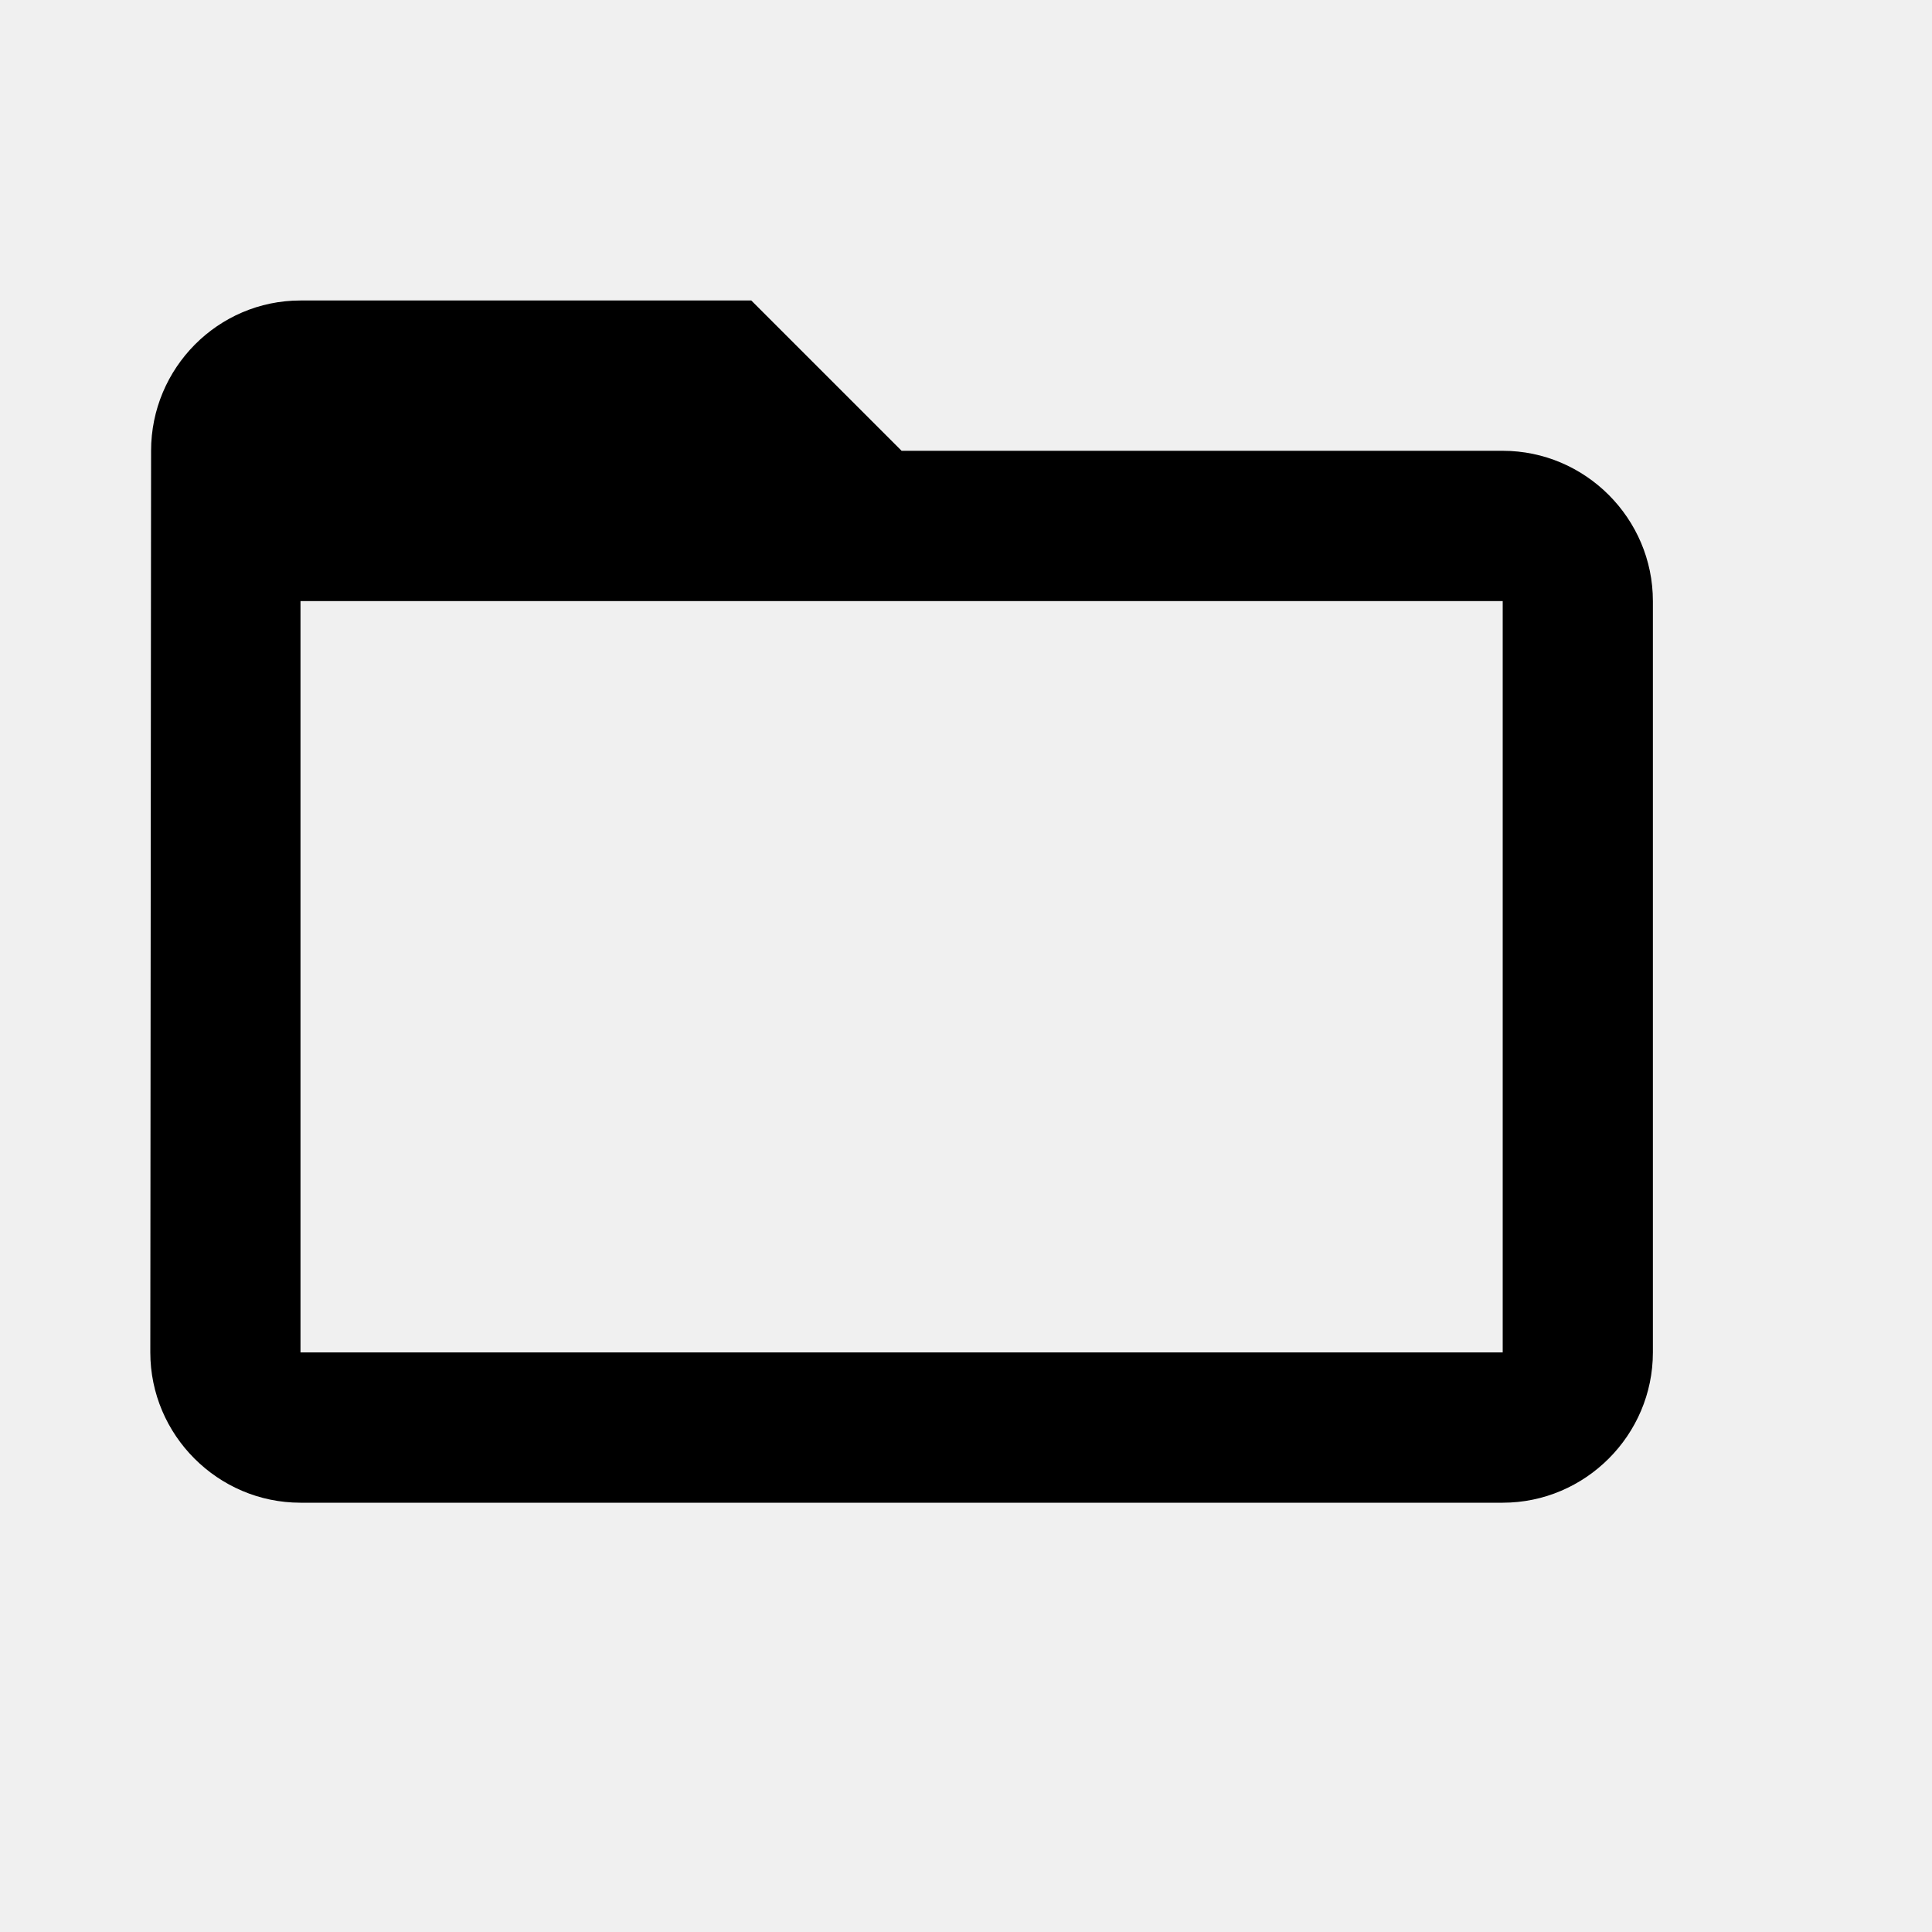
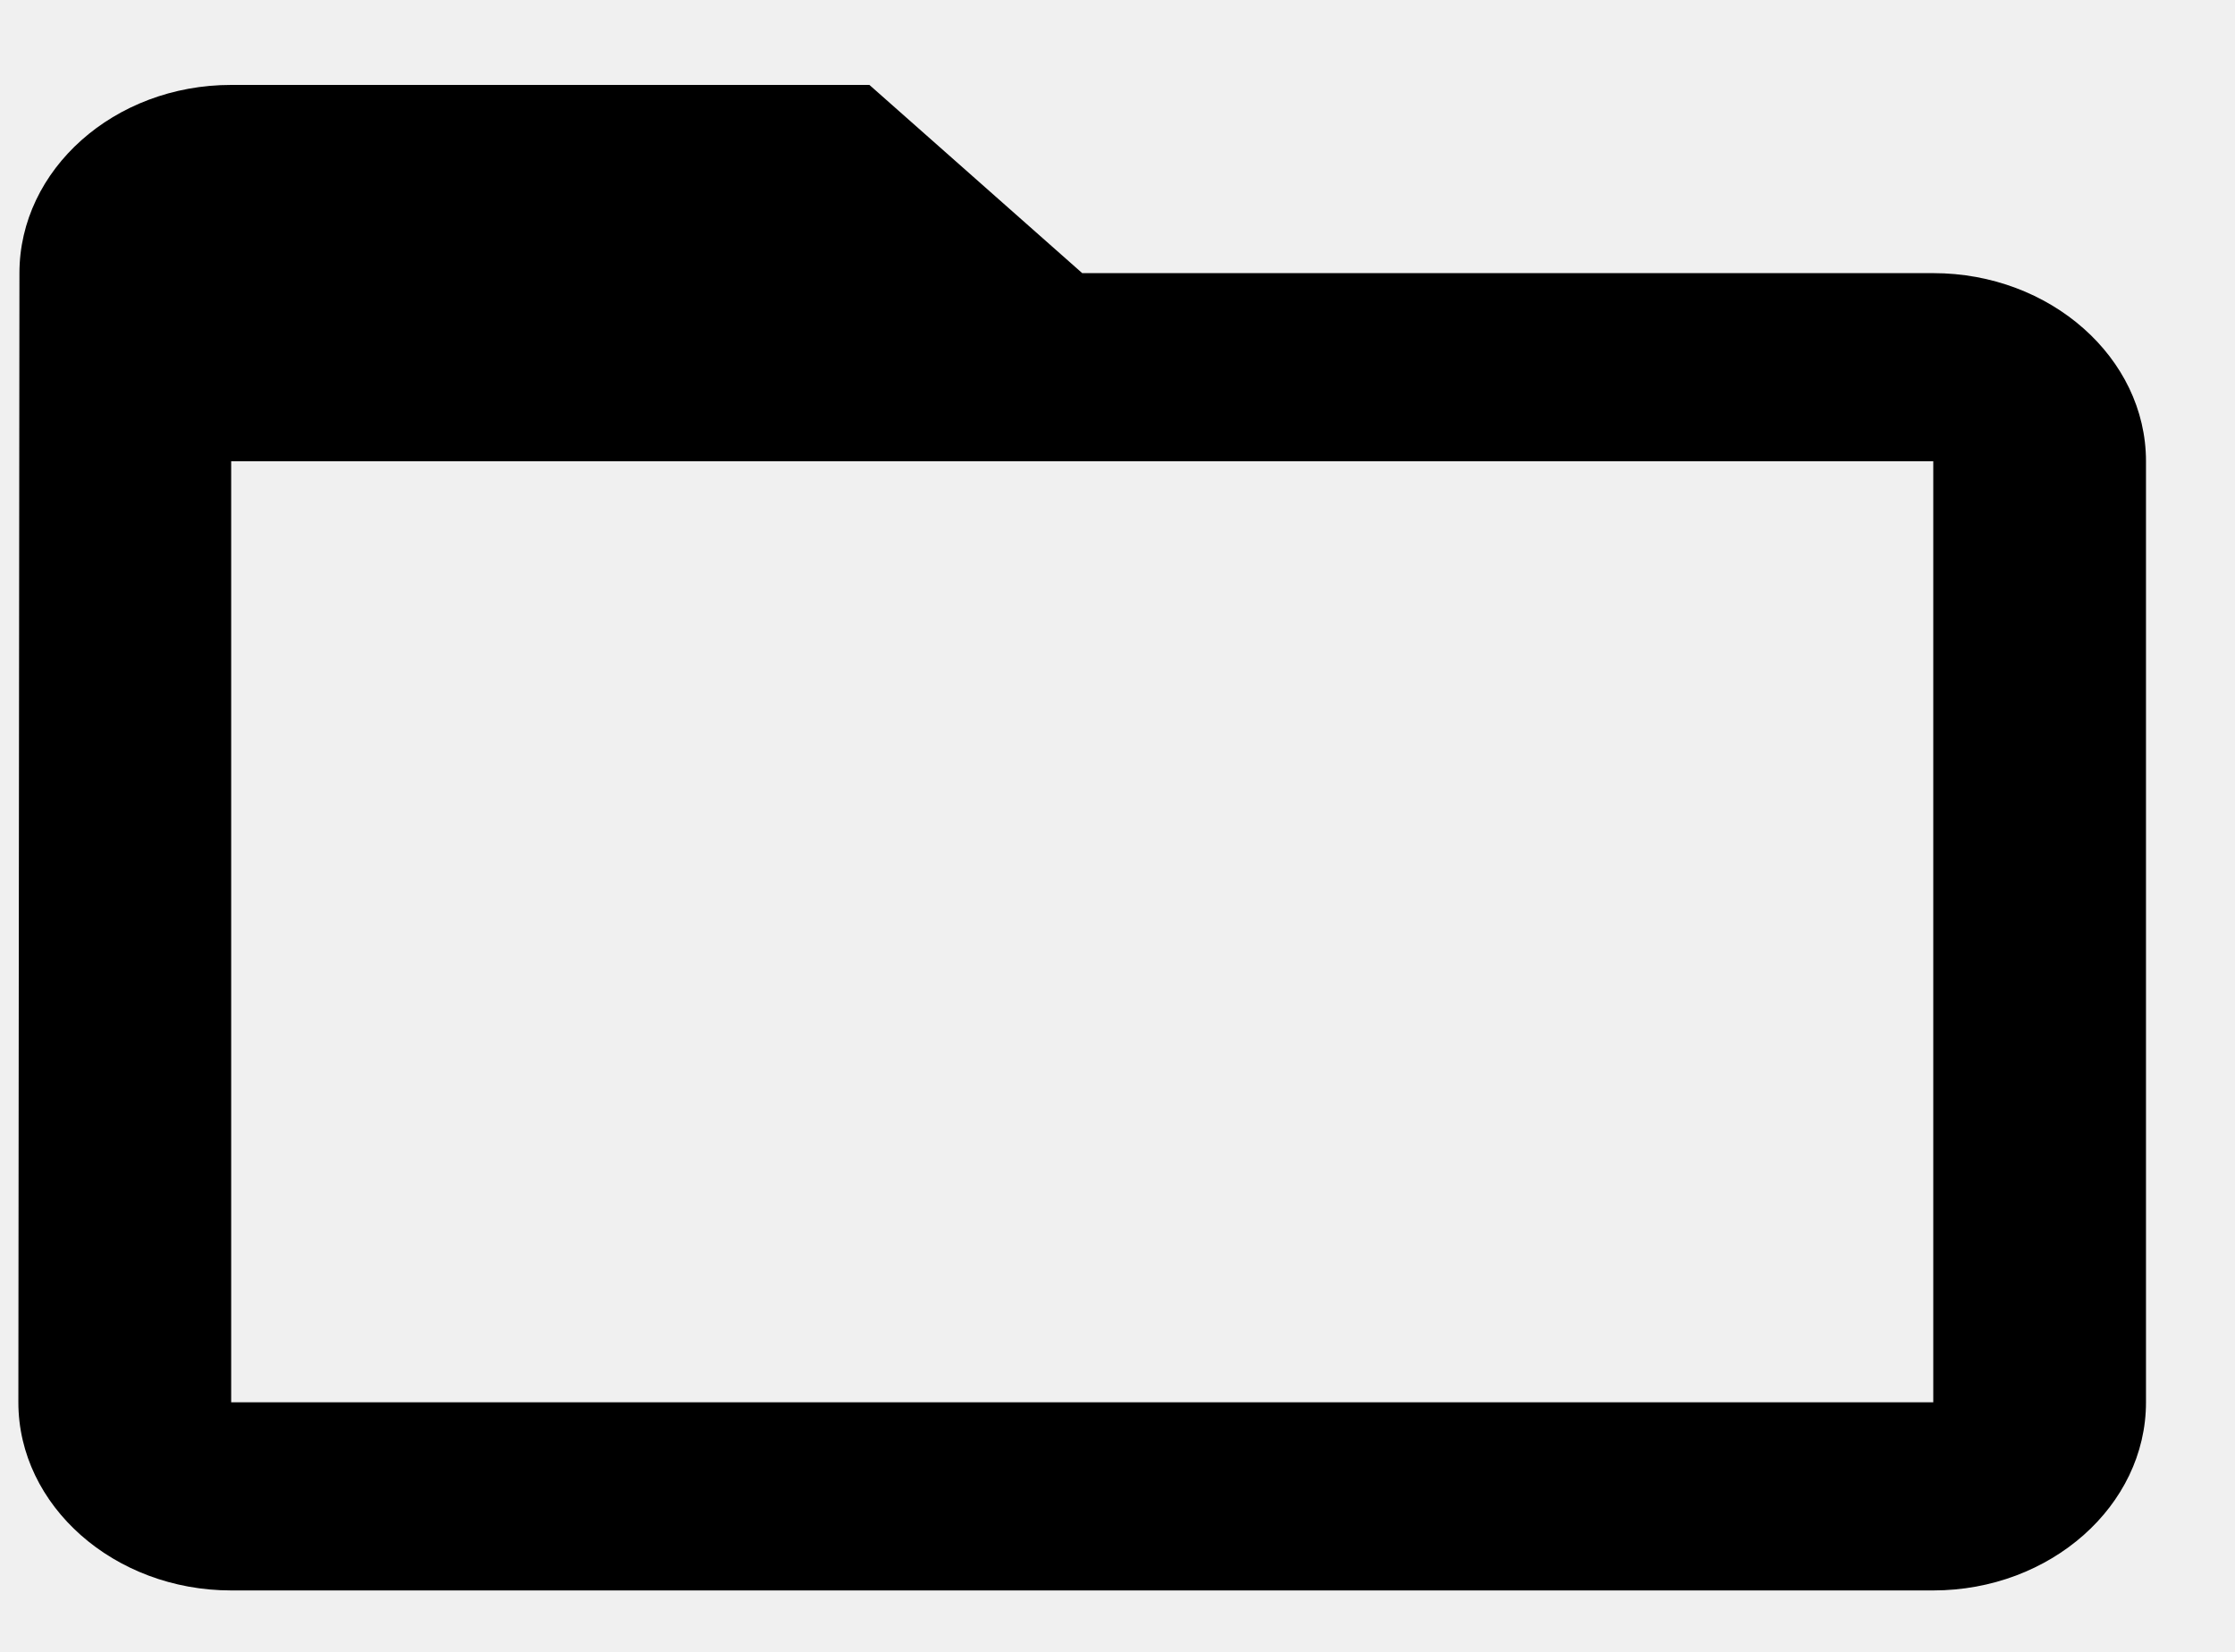
- <svg xmlns="http://www.w3.org/2000/svg" xmlns:xlink="http://www.w3.org/1999/xlink" width="15px" height="15px" viewBox="0 0 15 15" version="1.1">
+ <svg xmlns="http://www.w3.org/2000/svg" xmlns:xlink="http://www.w3.org/1999/xlink" width="23px" height="17px" viewBox="0 0 23 17" version="1.1">
  <defs>
-     <path d="M11.667,3.5 L7,3.5 L5.833,2.333 L2.333,2.333 C1.692,2.333 1.173,2.858 1.173,3.5 L1.167,10.5 C1.167,11.142 1.692,11.667 2.333,11.667 L11.667,11.667 C12.308,11.667 12.833,11.142 12.833,10.5 L12.833,4.667 C12.833,4.025 12.308,3.5 11.667,3.5 L11.667,3.5 Z M11.667,10.5 L2.333,10.5 L2.333,4.667 L11.667,4.667 L11.667,10.5 L11.667,10.5 Z" id="path-1" />
-     <rect id="path-3" x="0" y="0" width="29" height="29" />
+     <path d="M21.895,5.811 L13.137,5.811 L10.947,3.874 L4.379,3.874 C3.175,3.874 2.2,4.745 2.2,5.811 L2.189,17.432 C2.189,18.497 3.175,19.368 4.379,19.368 L21.895,19.368 C23.099,19.368 24.084,18.497 24.084,17.432 L24.084,7.747 C24.084,6.682 23.099,5.811 21.895,5.811 L21.895,5.811 Z M21.895,17.432 L4.379,17.432 L4.379,7.747 L21.895,7.747 L21.895,17.432 L21.895,17.432 Z" id="path-1" />
+     <rect id="path-3" x="0" y="0" width="55" height="48" />
  </defs>
-   <g id="ic_folder" stroke="none" stroke-width="1" fill="none" fill-rule="evenodd">
-     <g id="ic_folder_open" transform="translate(-0, -0)">
-       <mask id="mask-2" fill="white">
-         <use xlink:href="#path-1" />
-       </mask>
-       <g id="Mask" />
-       <g id="Colors/Black" mask="url(#mask-2)">
-         <g transform="translate(-7.583333, -7.583333)">
-           <mask id="mask-4" fill="white">
-             <use xlink:href="#path-3" />
-           </mask>
-           <use id="Black" stroke="none" fill="#000000" fill-rule="evenodd" xlink:href="#path-3" />
+   <g id="Symbols/Components" stroke="none" stroke-width="1" fill="none" fill-rule="evenodd">
+     <g id="Component/explore/folder-Copy-17" transform="translate(-26, -14)">
+       <g id="Group" transform="translate(24, 11)">
+         <g id="ic_folder">
+           <g id="ic_folder_open" transform="translate(-0, -0)">
+             <mask id="mask-2" fill="white">
+               <use xlink:href="#path-1" />
+             </mask>
+             <g id="Mask" />
+             <g id="Colors/Black" mask="url(#mask-2)">
+               <g transform="translate(-14.23158, -12.58947)">
+                 <mask id="mask-4" fill="white">
+                   <use xlink:href="#path-3" />
+                 </mask>
+                 <use id="Black" stroke="none" fill="#000000" fill-rule="evenodd" xlink:href="#path-3" />
+               </g>
+             </g>
+           </g>
        </g>
      </g>
    </g>
  </g>
</svg>
